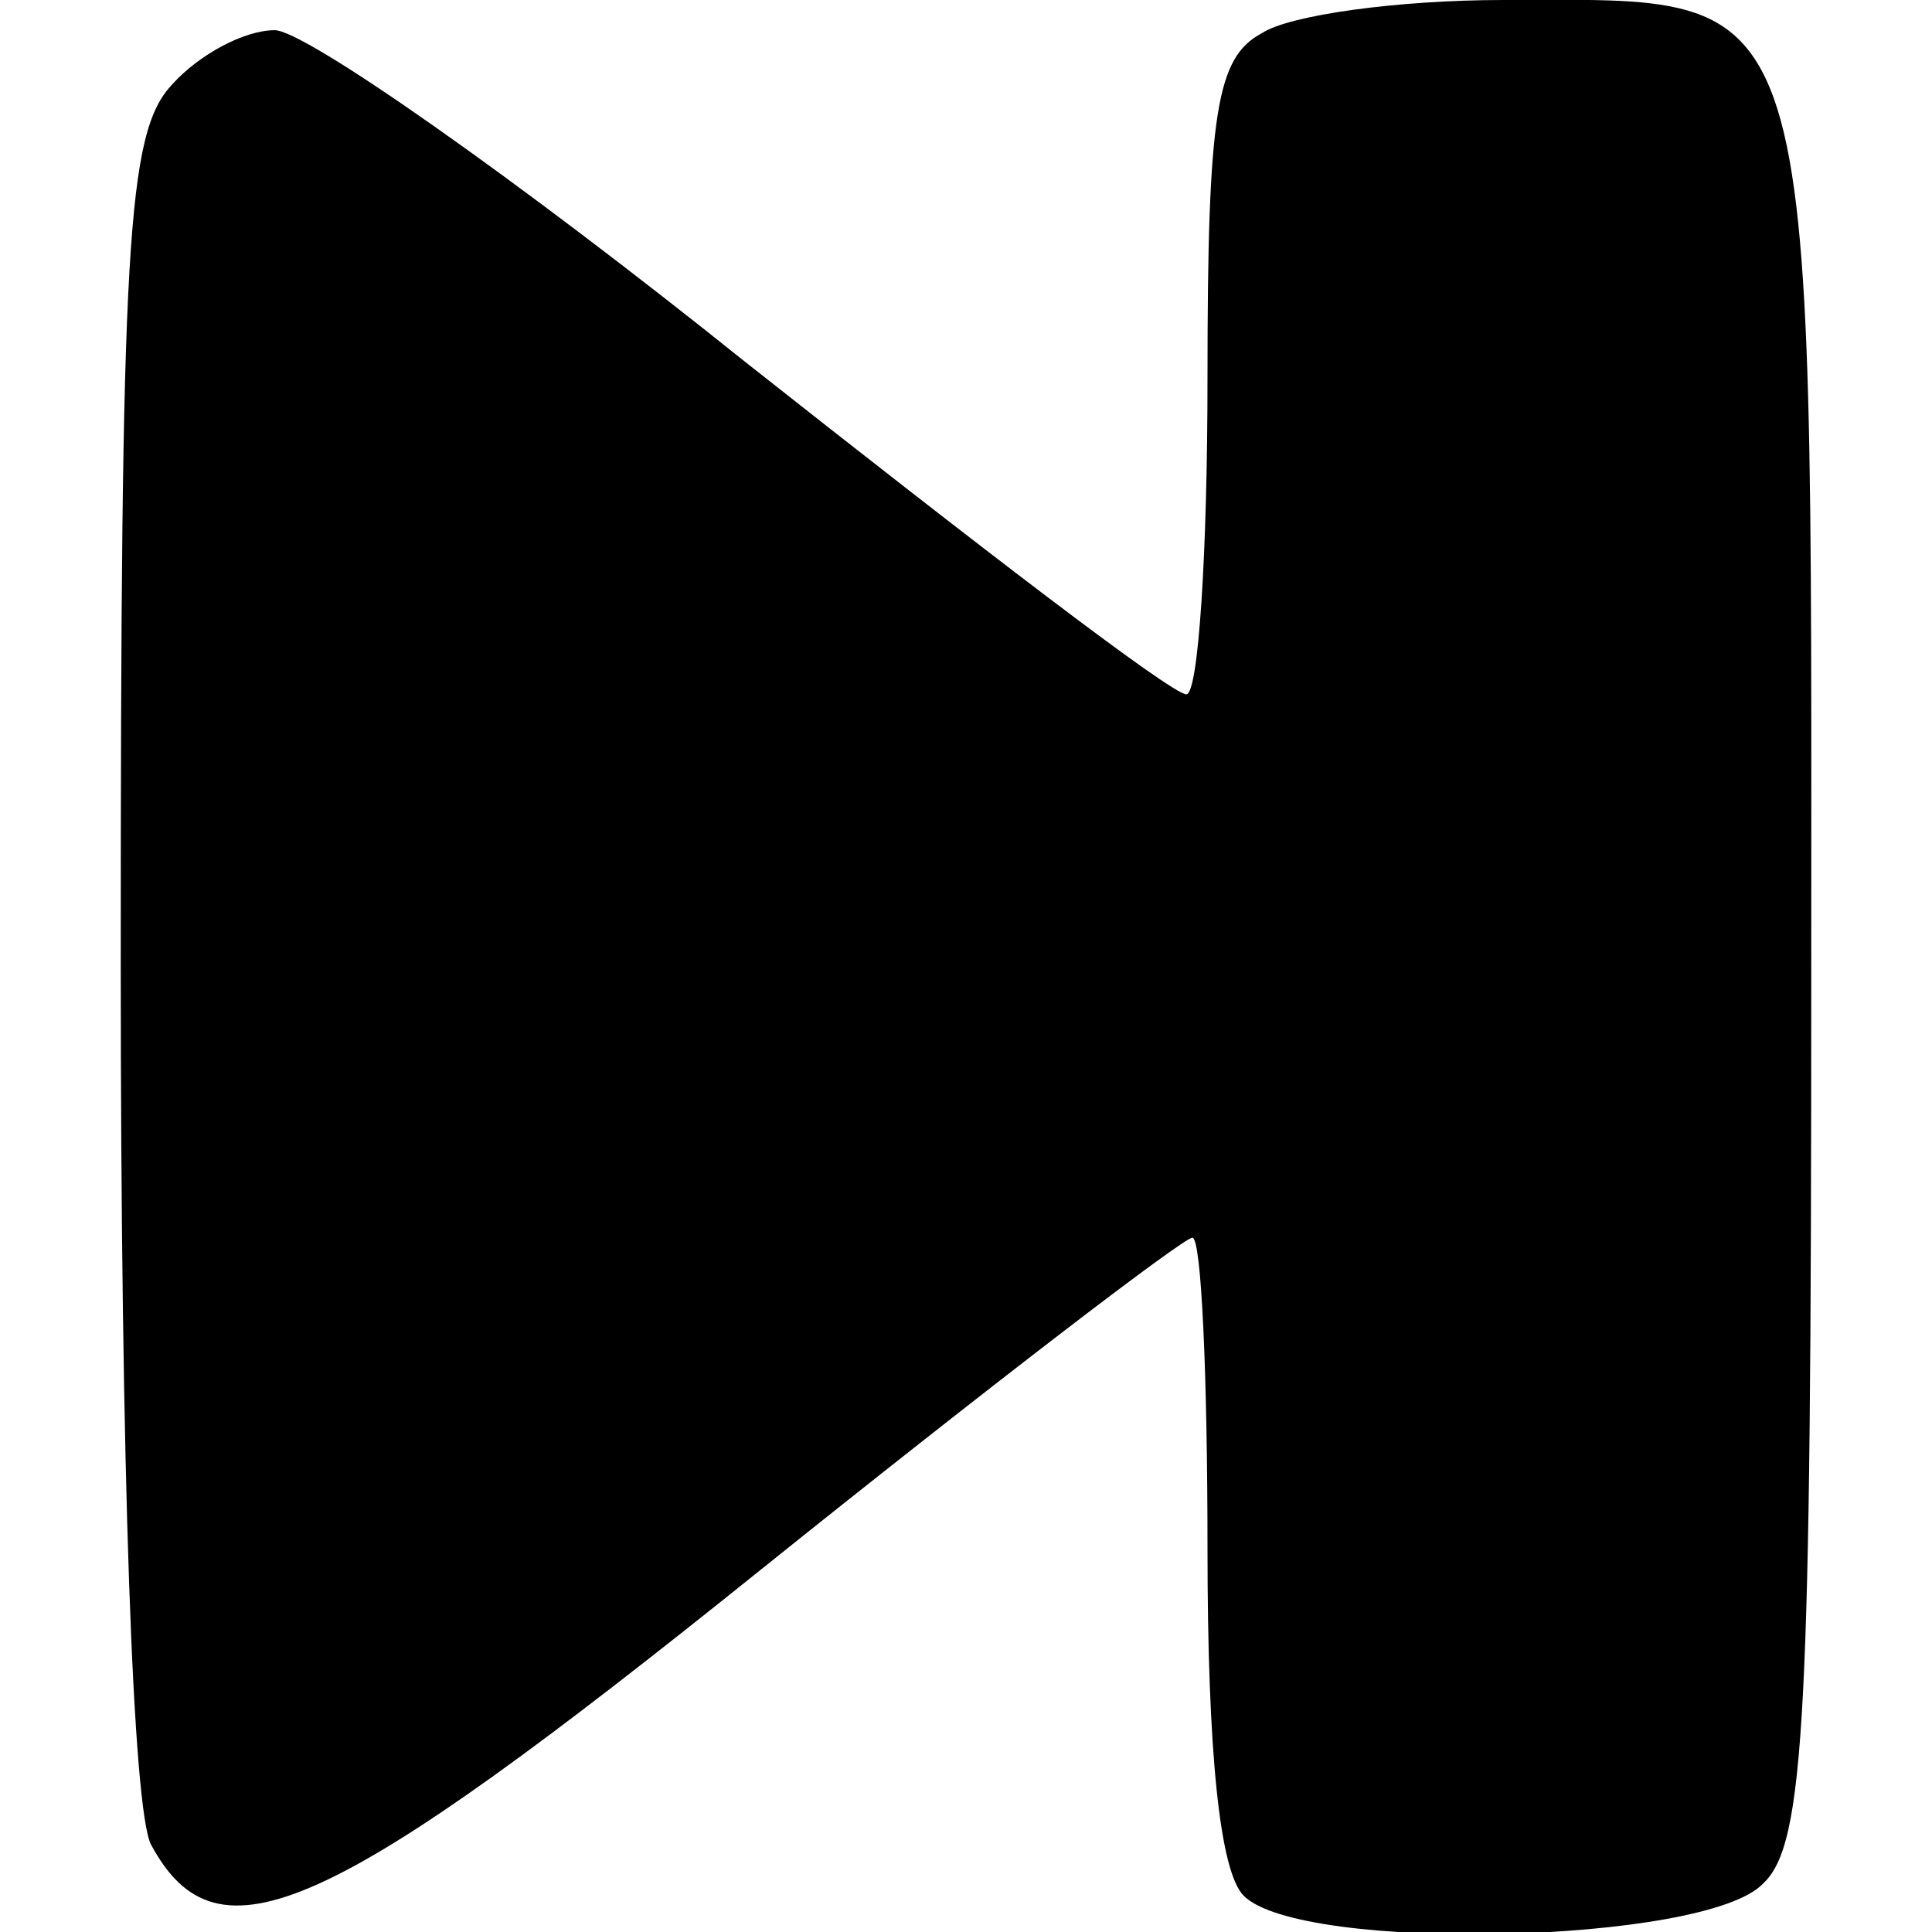
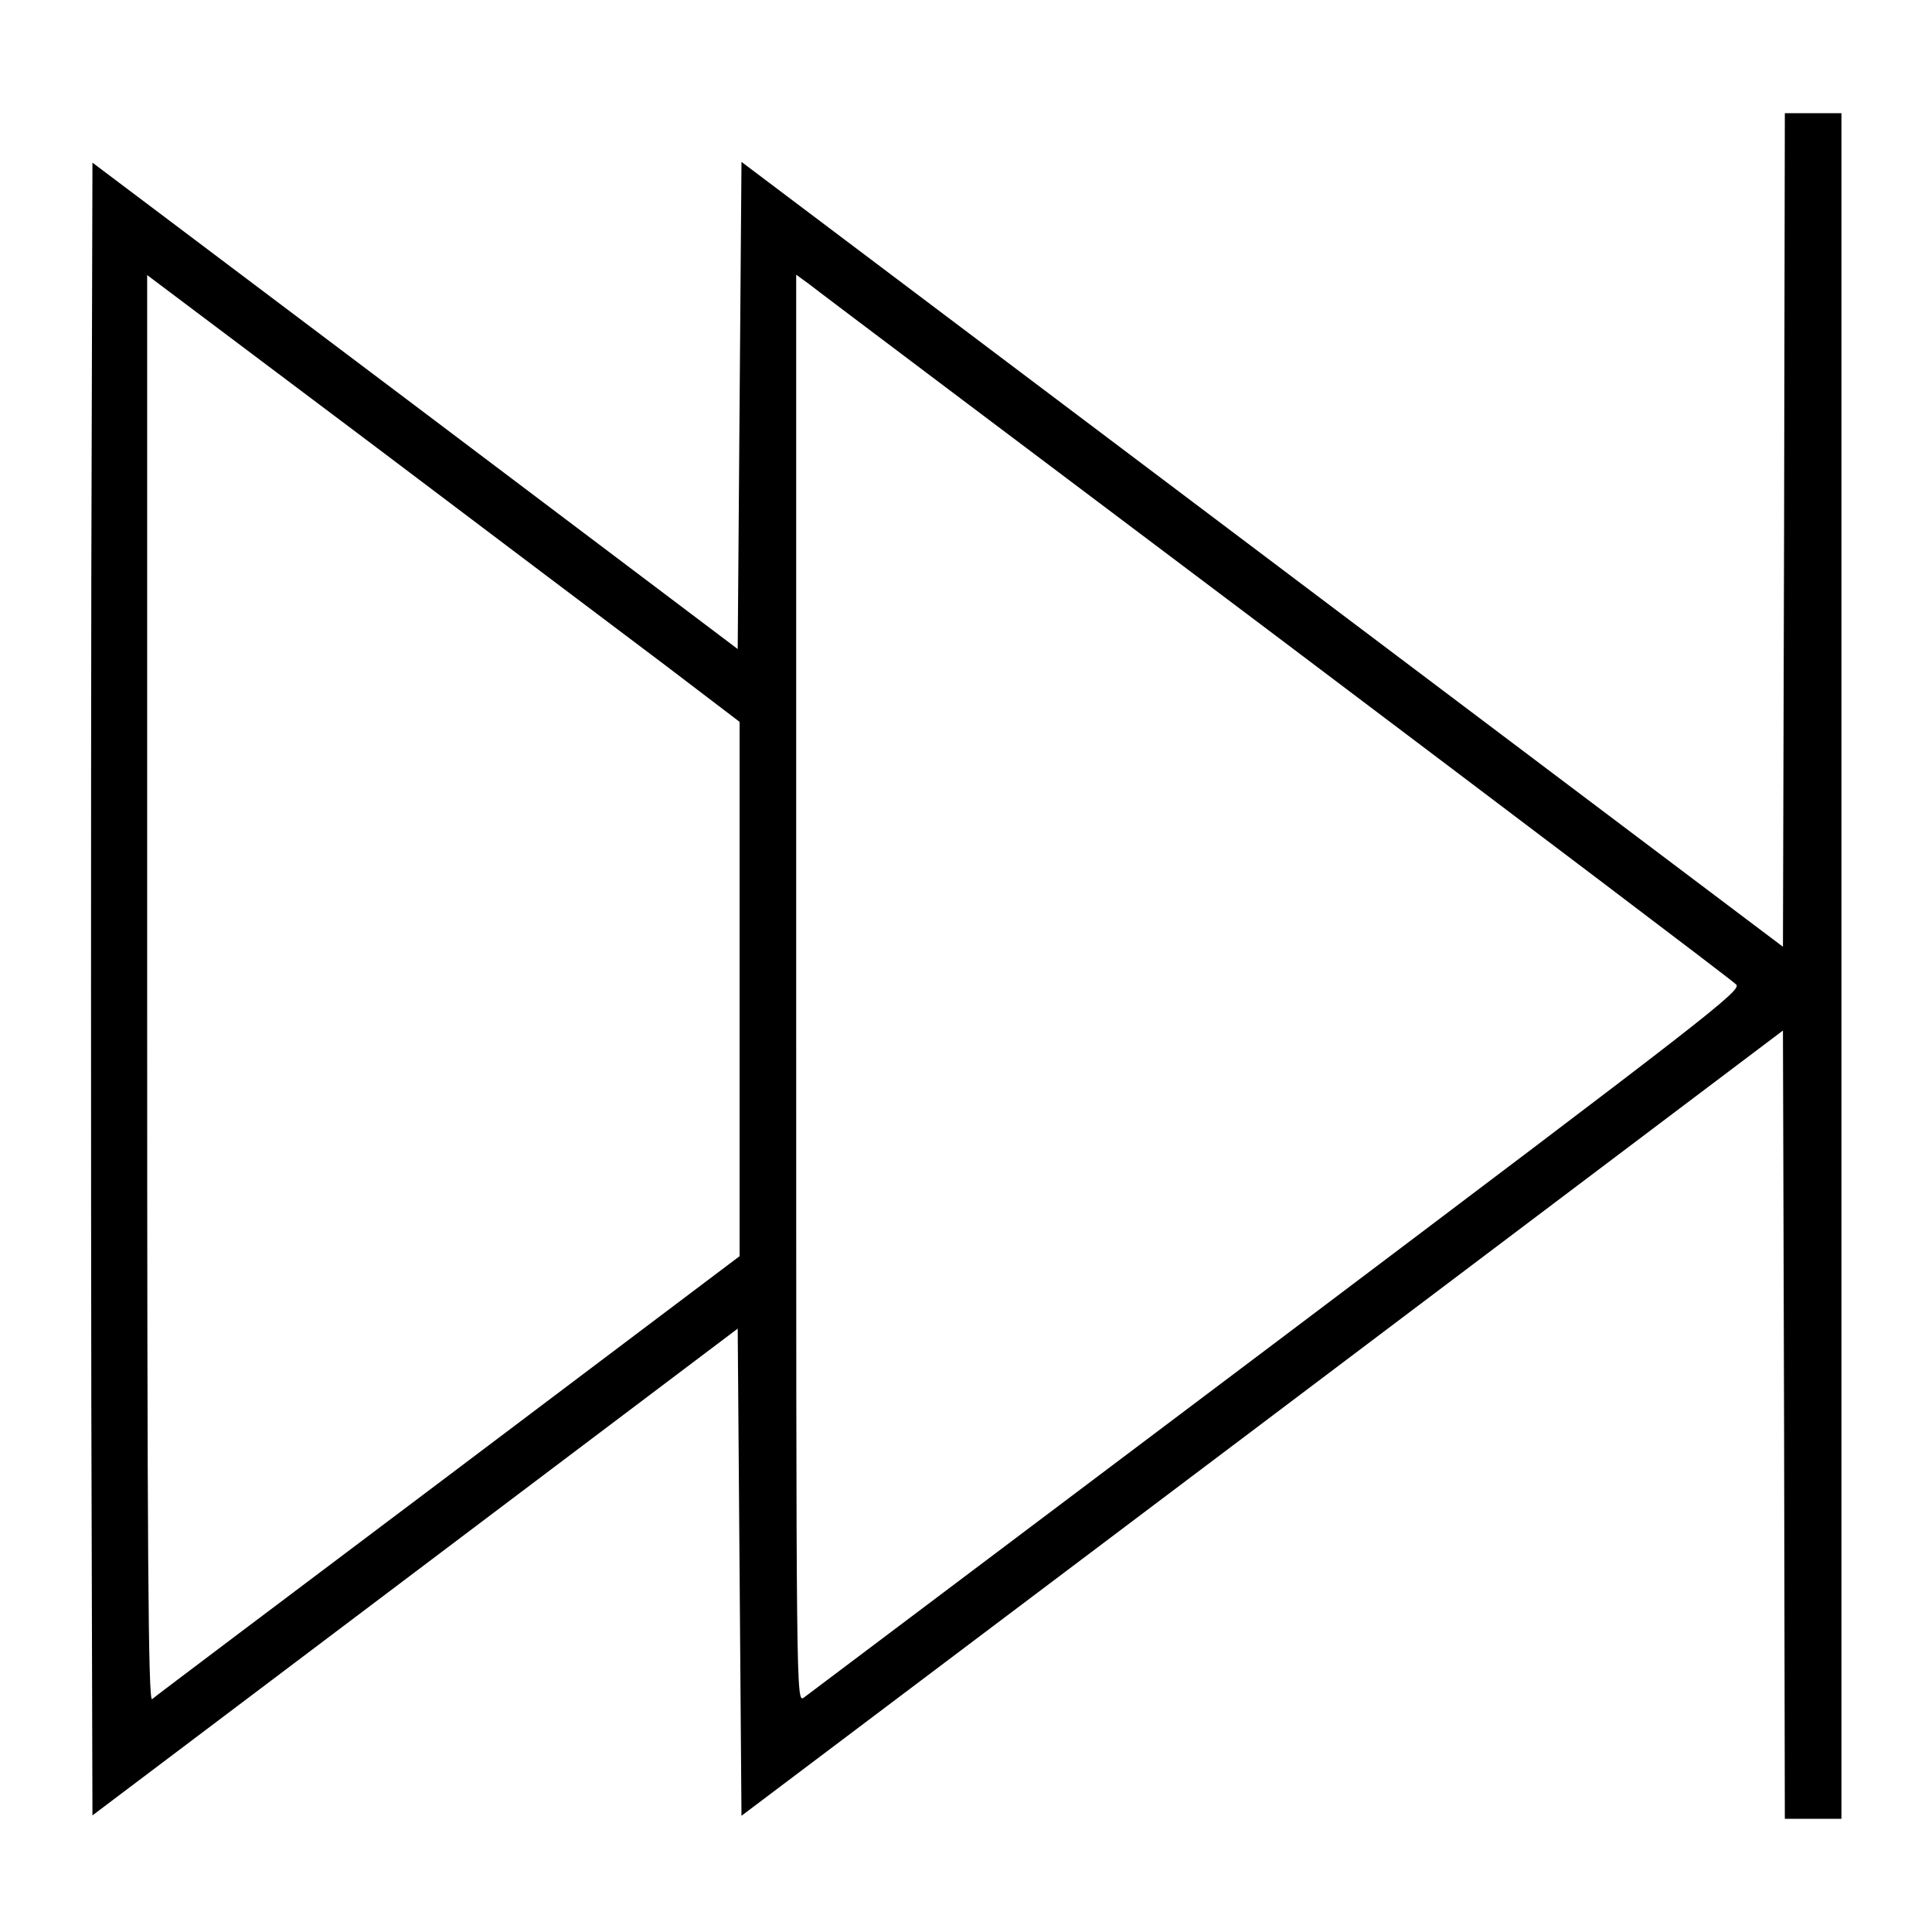
- <svg xmlns="http://www.w3.org/2000/svg" version="1.0" width="64pt" height="64pt" viewBox="0 0 64 64" preserveAspectRatio="xMidYMid meet">
-   <g transform="translate(0,64) scale(0.1,-0.1)" fill="#000000" stroke="none">
-     <path d="M418 629 c-15 -8 -18 -26 -18 -114 0 -58 -3 -105 -7 -105 -5 0 -70 50 -146 110 -76 61 -146 110 -156 110 -10 0 -25 -8 -34 -18 -15 -16 -17 -52 -17 -291 0 -169 4 -280 10 -292 22 -41 59 -24 202 91 76 61 140 110 143 110 3 0 5 -46 5 -103 0 -67 4 -107 12 -115 19 -19 153 -16 172 4 14 13 16 55 16 300 0 336 4 324 -102 324 -35 0 -71 -5 -80 -11z" />
+ <svg xmlns="http://www.w3.org/2000/svg" version="1.0" width="512pt" height="512pt" viewBox="0 0 512 512" preserveAspectRatio="xMidYMid meet">
+   <g transform="translate(0,512) scale(0.1,-0.1)" fill="#000000" stroke="none">
+     <path d="M4728 3715 l-3 -1104 -1380 1040 -1380 1040 -5 -645 -5 -646 -855 645 -855 644 -3 -1094 c-1 -602 -1 -1588 0 -2190 l3 -1096 855 645 855 645 5 -645 5 -646 1380 1040 1380 1041 3 -1045 2 -1044 75 0 75 0 0 2260 0 2260 -75 0 -75 0 -2 -1105z m-2965 -358 l197 -150 0 -708 0 -708 -772 -582 c-425 -320 -779 -586 -785 -592 -10 -7 -13 370 -13 1882 l0 1892 588 -442 c323 -244 676 -510 785 -592z m1617 79 c663 -500 1212 -915 1221 -925 16 -15 -71 -82 -1217 -946 -679 -511 -1243 -936 -1254 -944 -20 -13 -20 -4 -20 1879 l0 1892 33 -24 c17 -14 574 -433 1237 -932z" />
  </g>
</svg>
